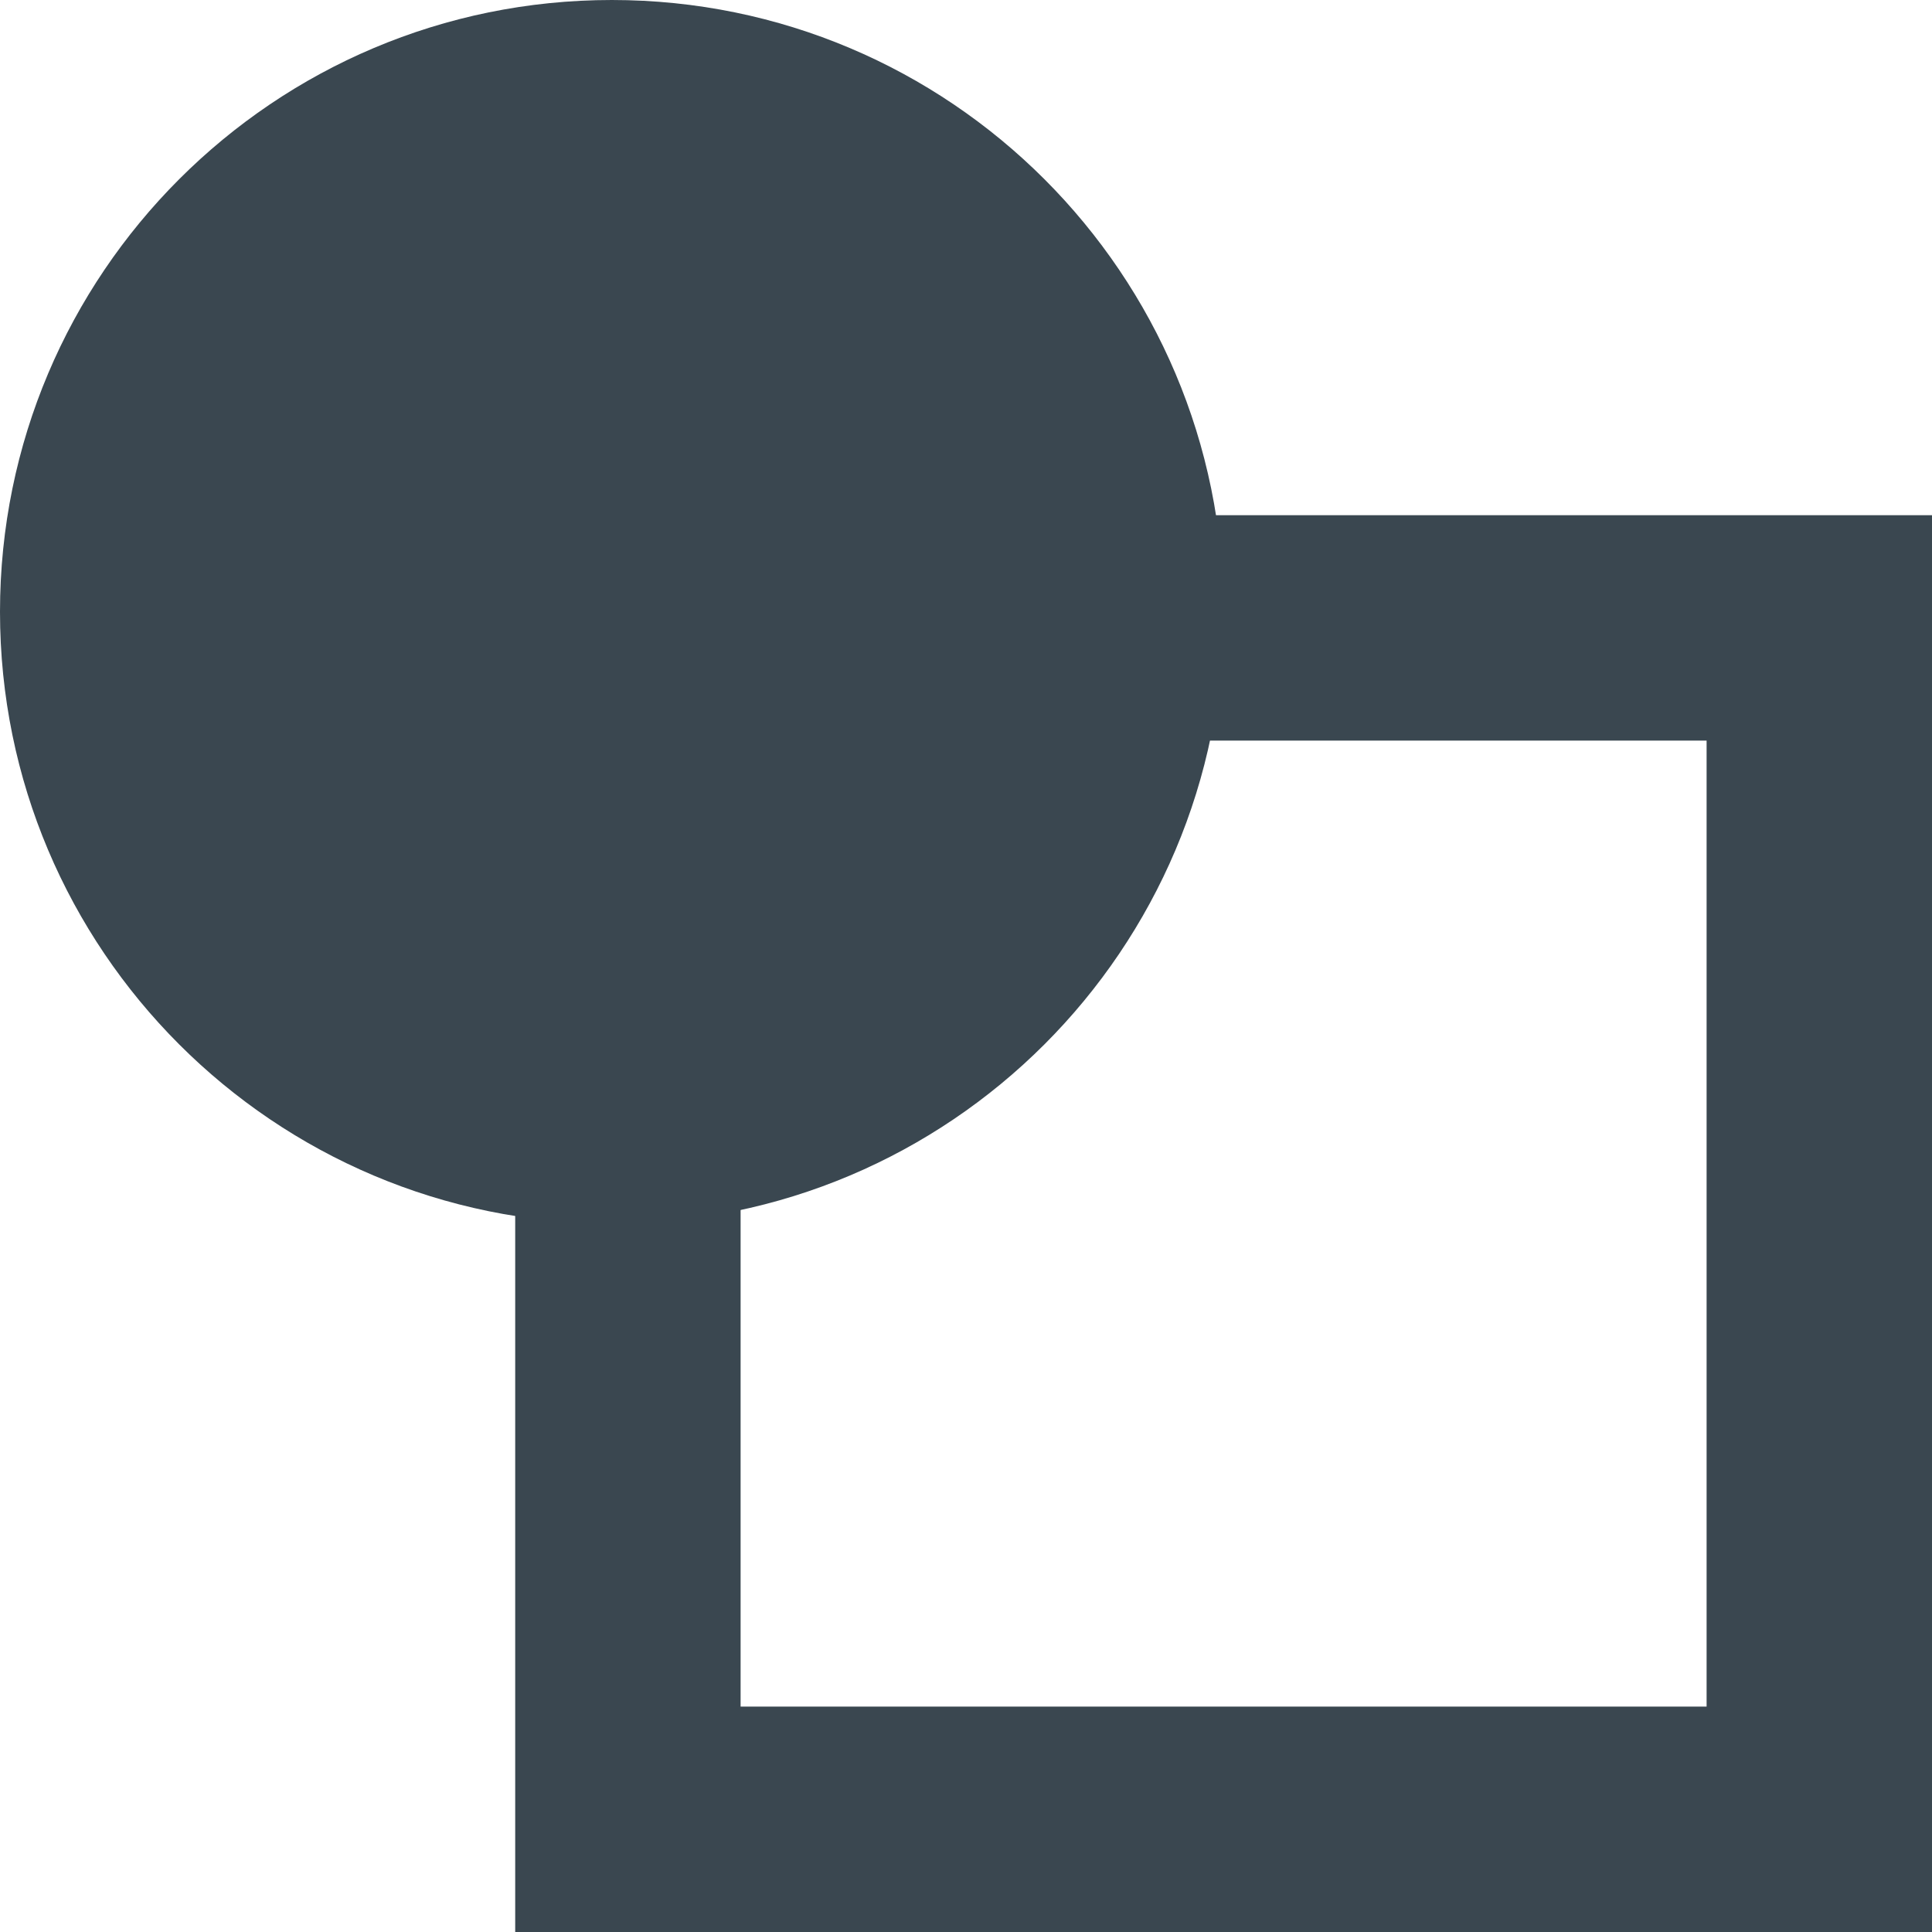
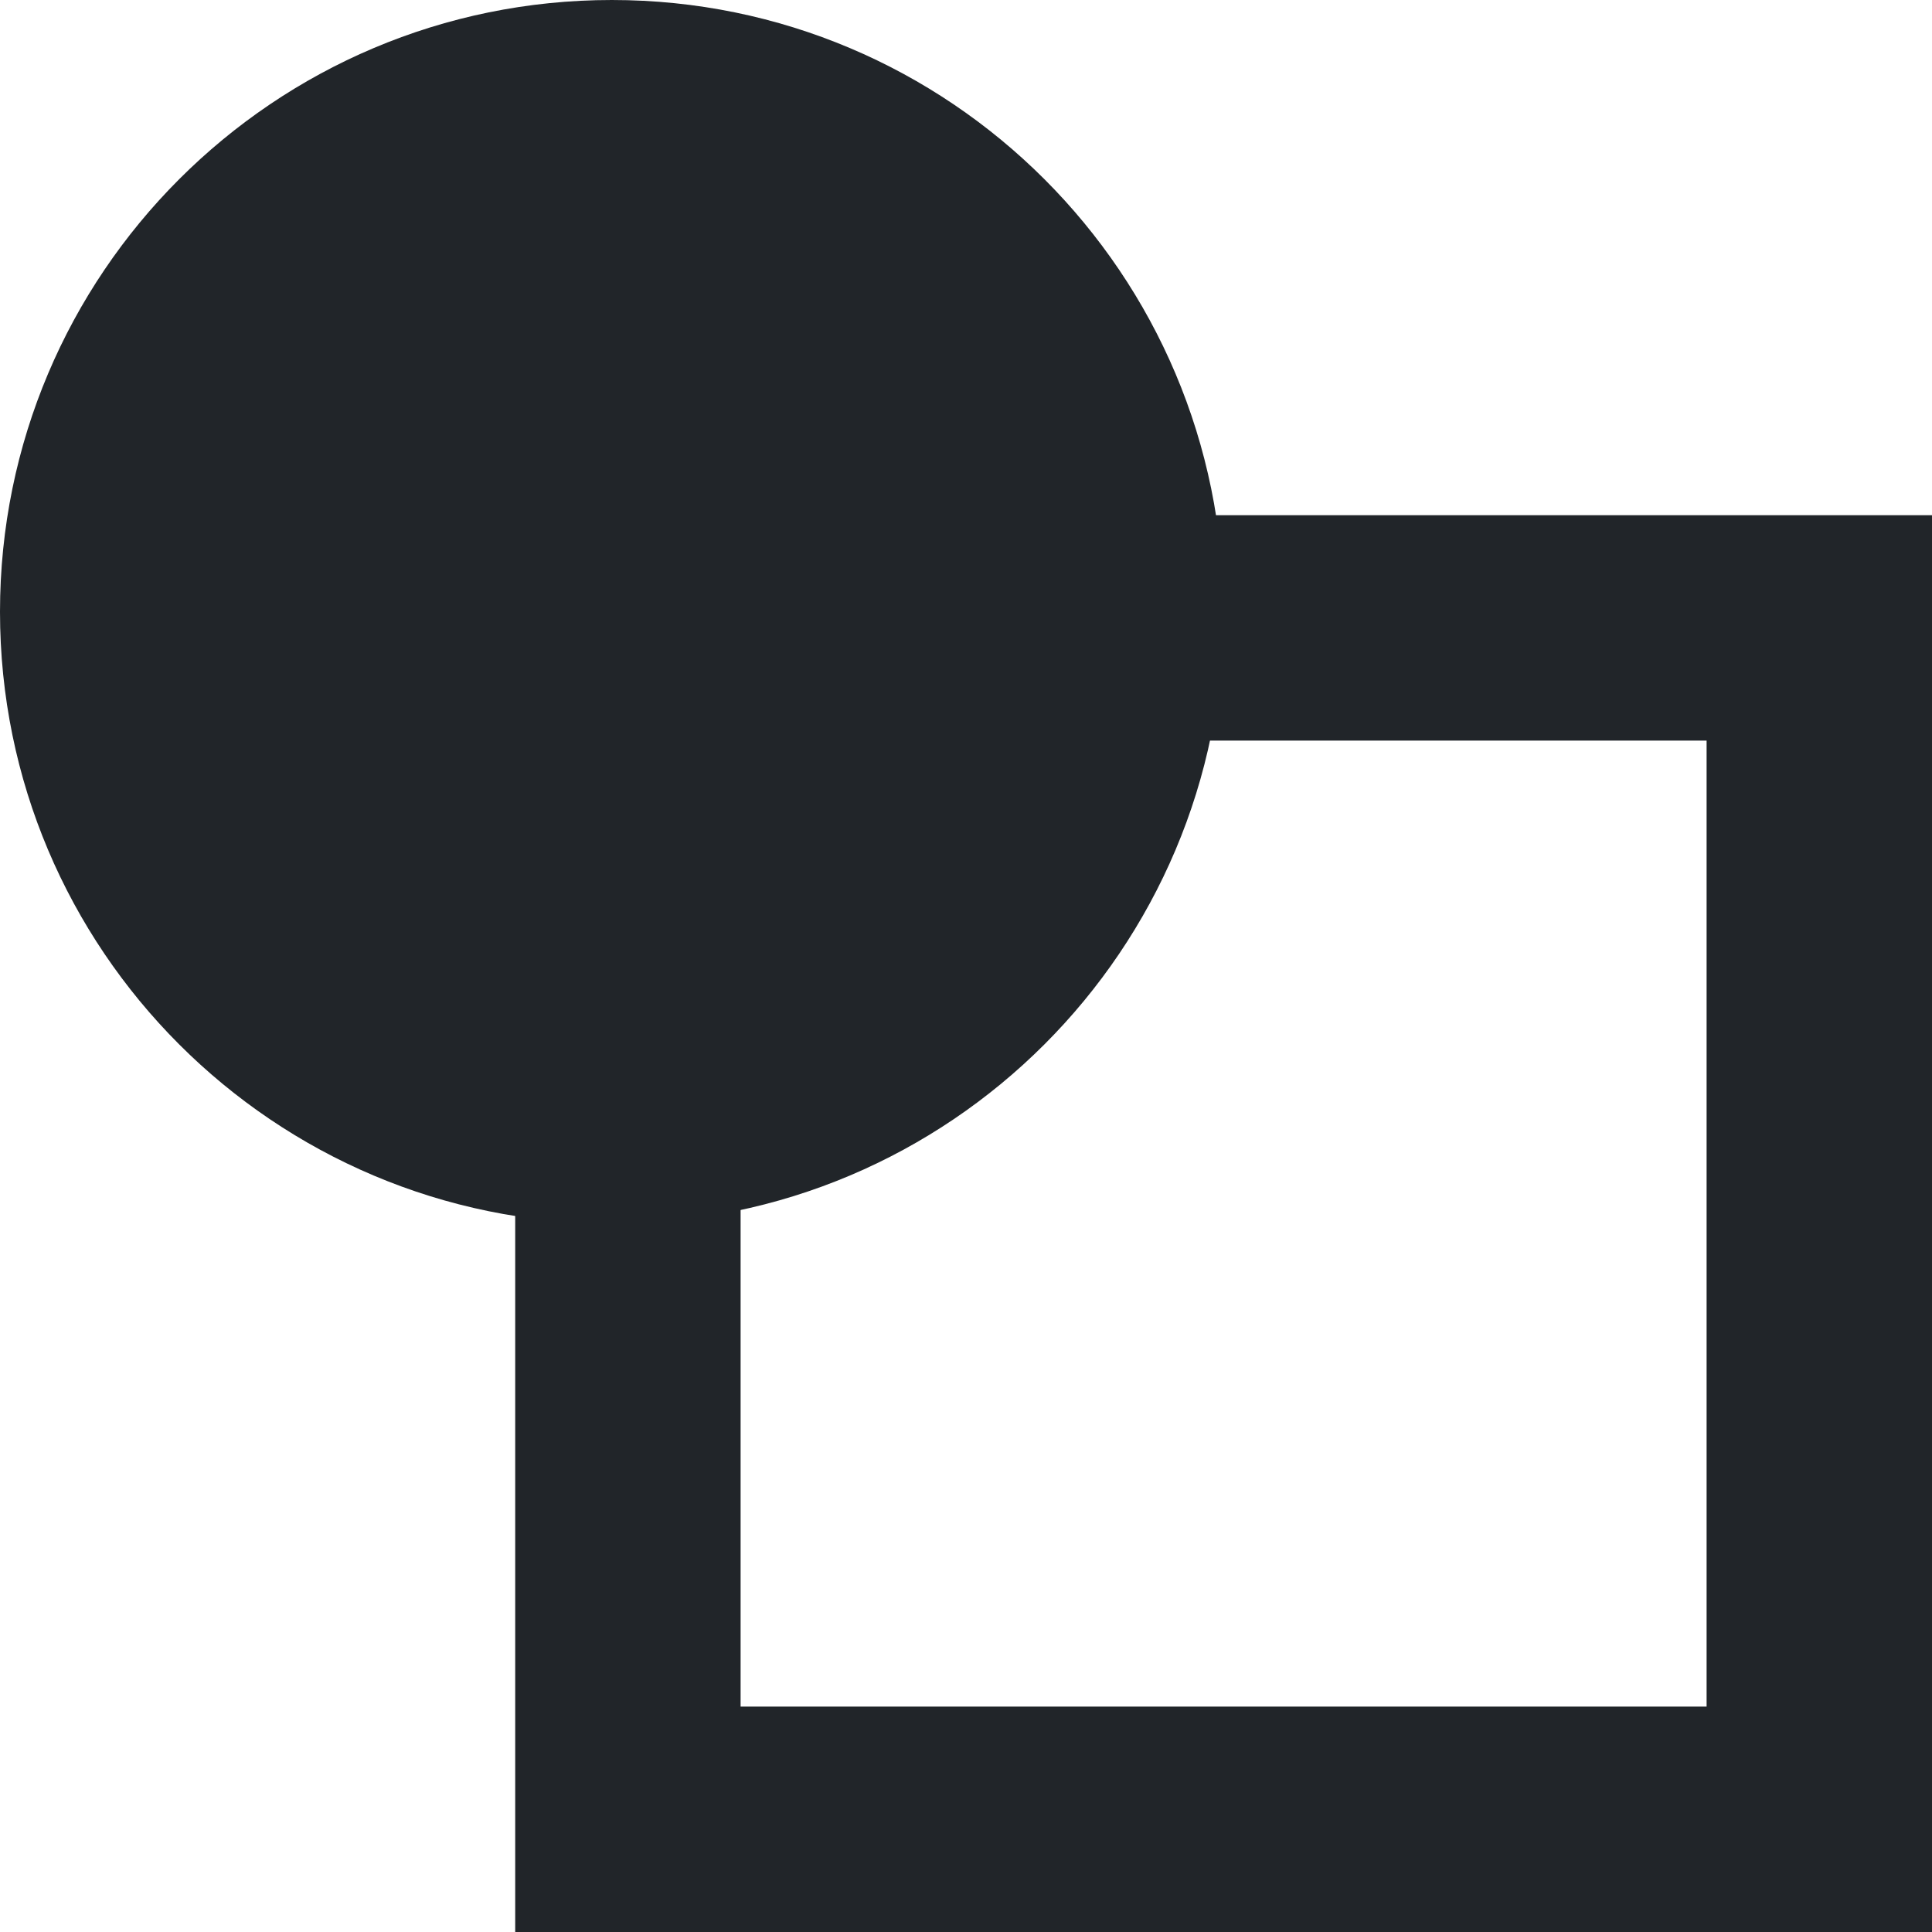
<svg xmlns="http://www.w3.org/2000/svg" width="120" height="120" viewBox="0 0 120 120" fill="none">
  <g clip-path="url(#clip0_3571_1394)">
    <rect width="120" height="120" fill="white" />
-     <rect x="39" y="39" width="74" height="74" stroke="#3A4750" stroke-width="14" />
-     <circle cx="38" cy="38" r="38" fill="#3A4750" />
+     <rect x="39" y="39" width="74" height="74" stroke="#212529" stroke-width="14" />
+     <circle cx="38" cy="38" r="38" fill="#212529" />
  </g>
  <defs>
    <clipPath id="clip0_3571_1394">
      <rect width="120" height="120" fill="white" />
    </clipPath>
  </defs>
</svg>
